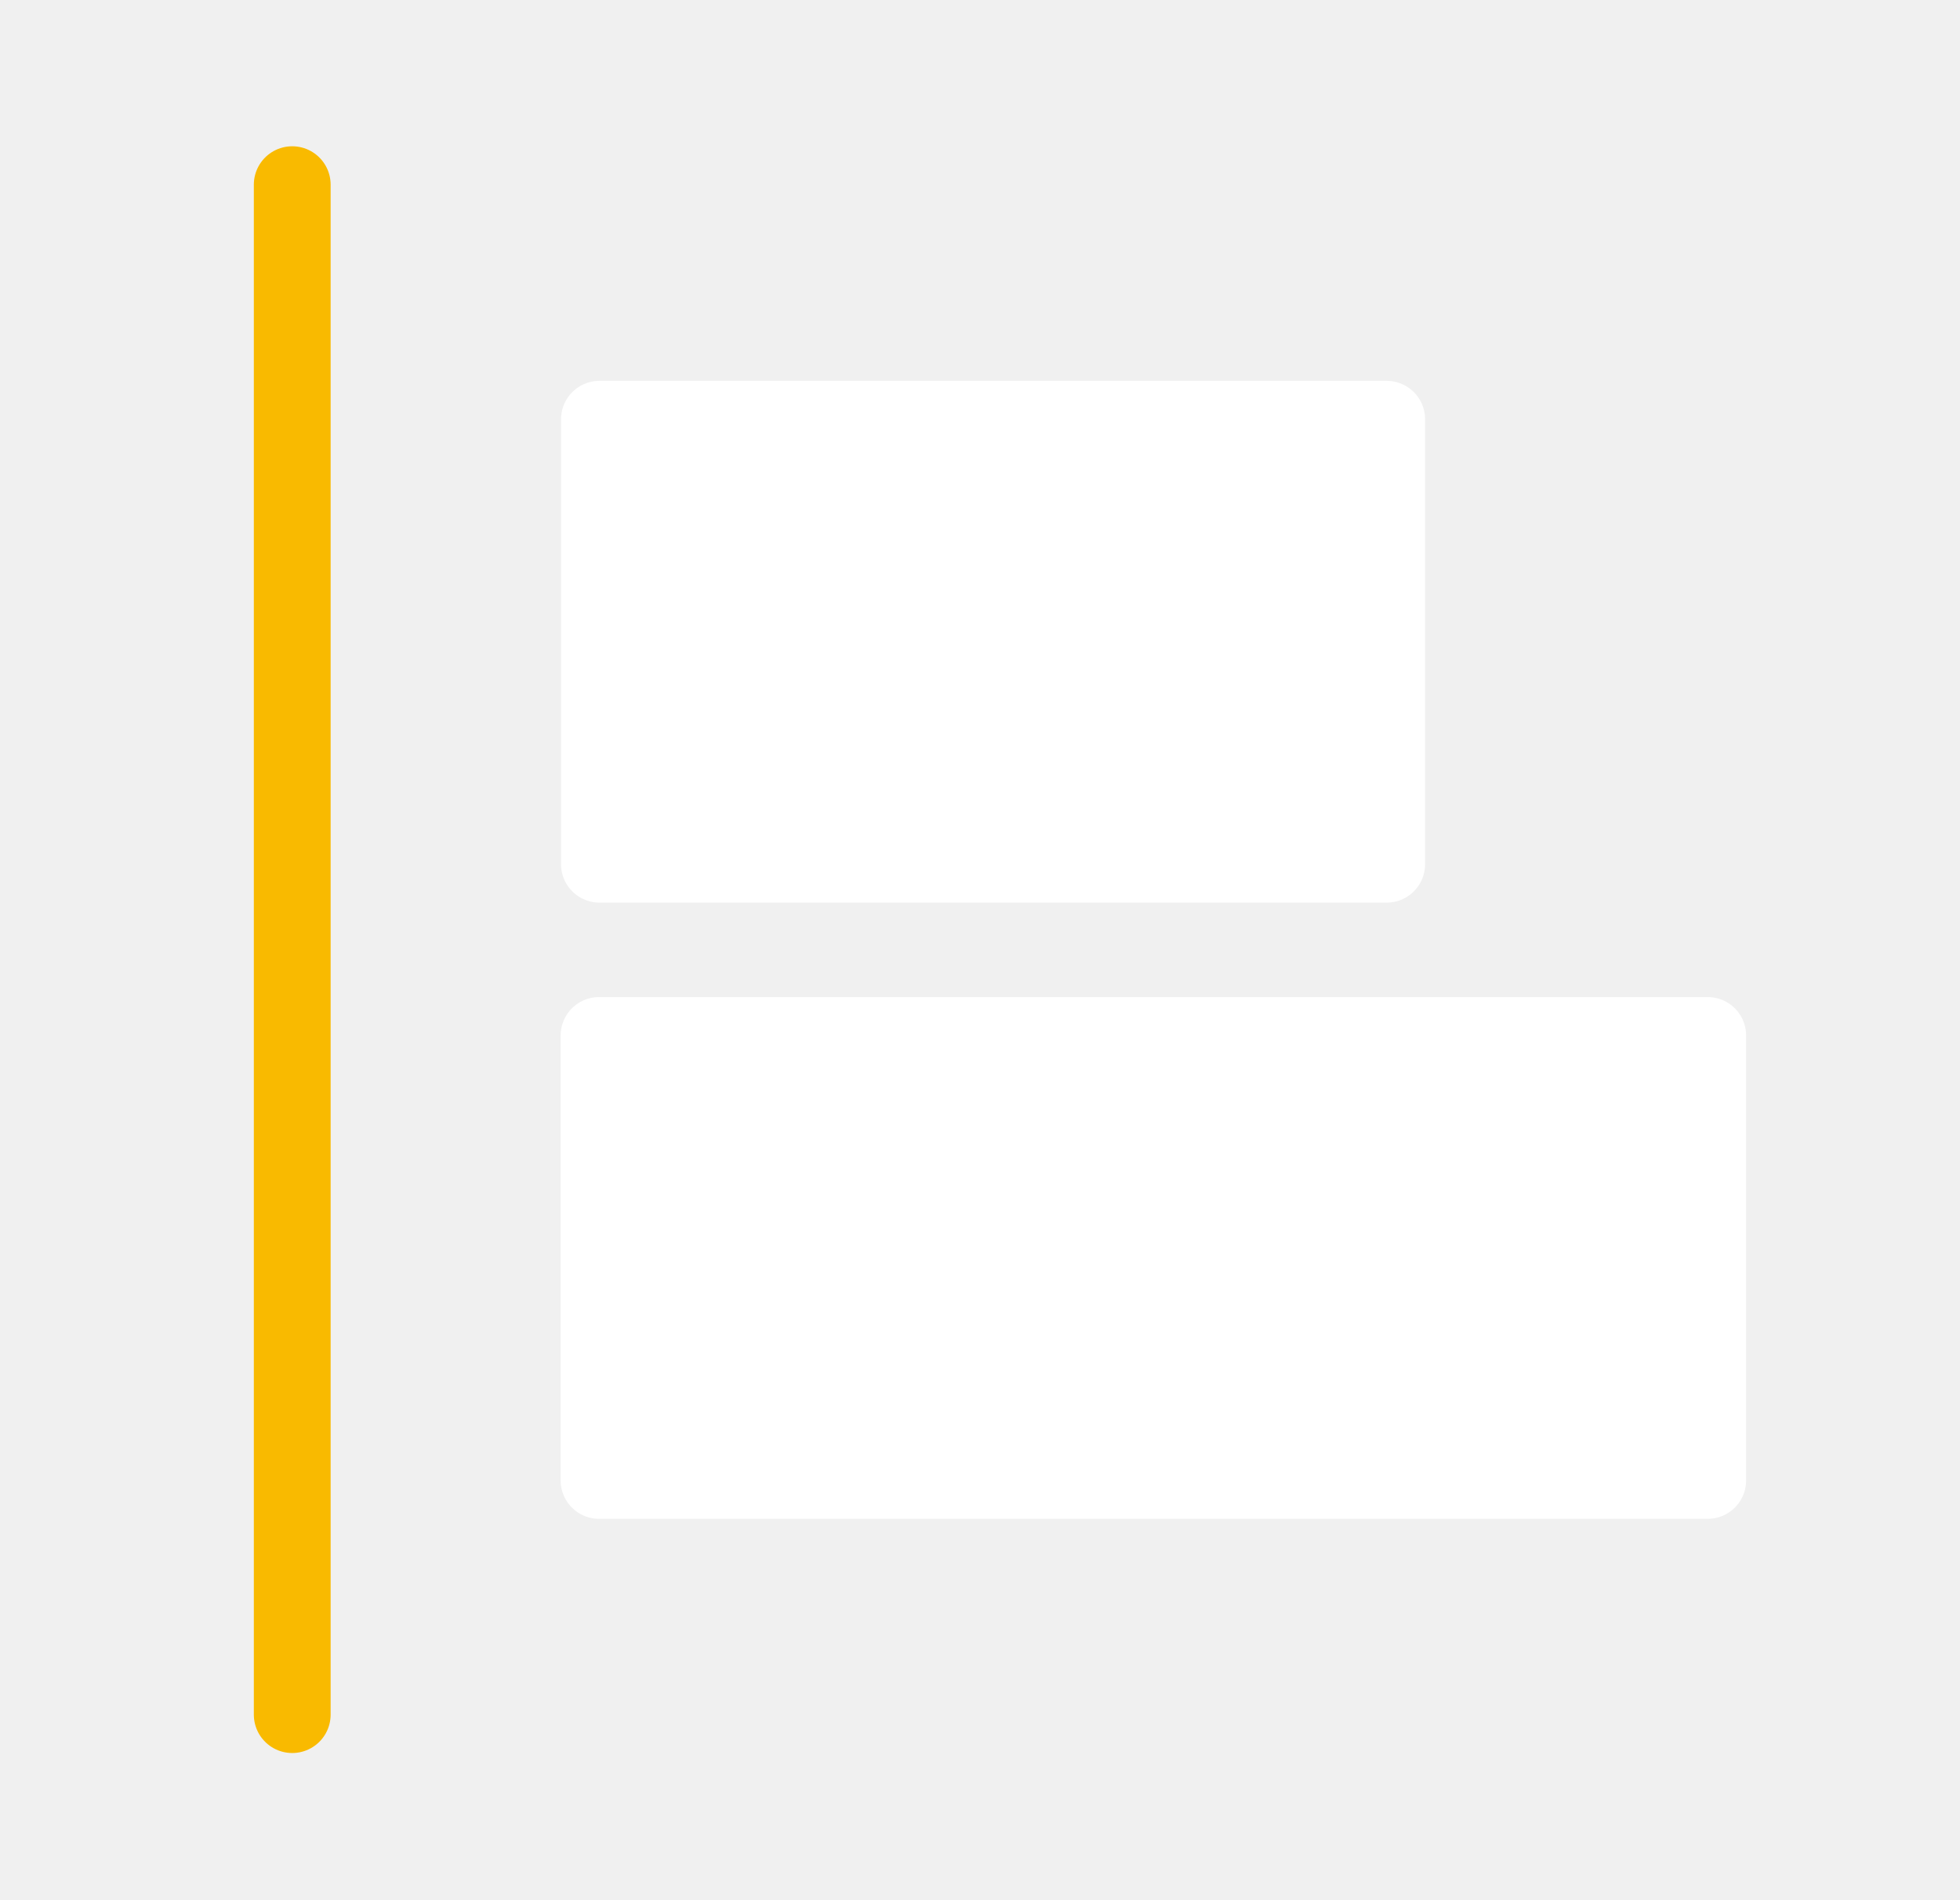
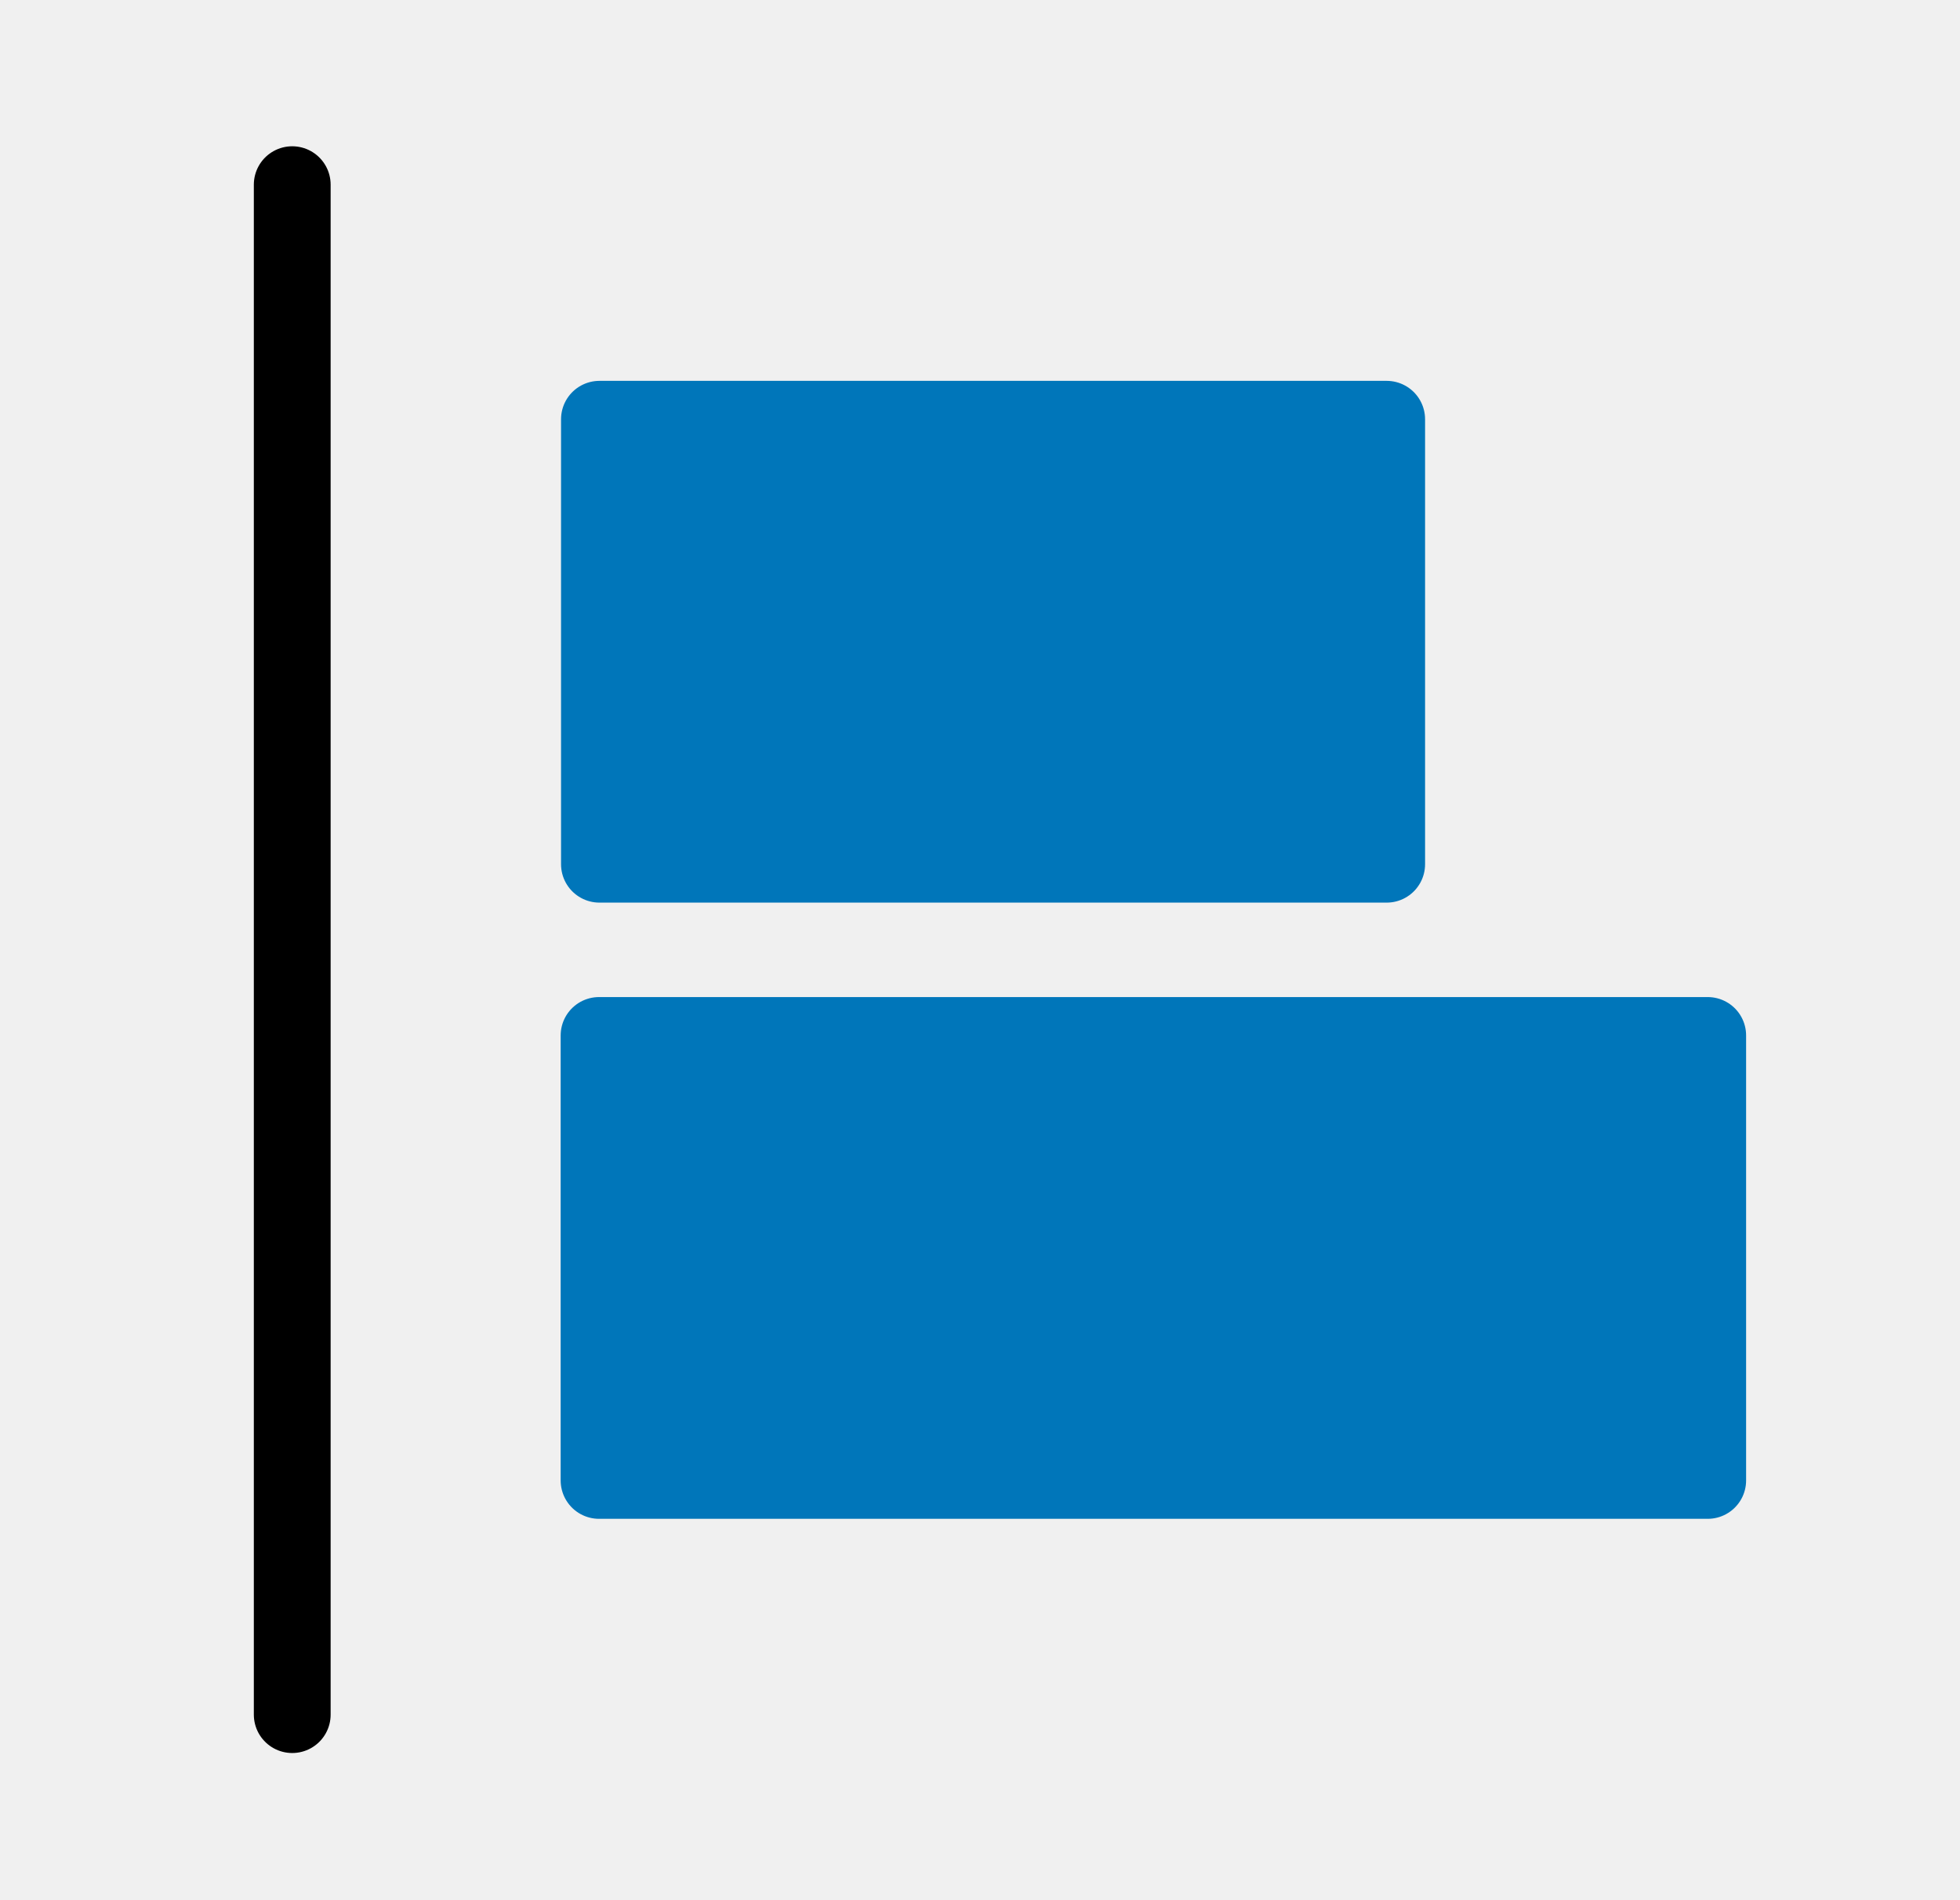
<svg xmlns="http://www.w3.org/2000/svg" viewBox="0 0 51.04 49.47">
  <defs>
-     <style>.cls-1,.cls-3{fill:none;}.cls-2{fill:#fff;stroke:#fff;stroke-linejoin:round;}.cls-2,.cls-3{stroke-linecap:round;stroke-width:2px;}.cls-3{stroke:#f9ba00;stroke-miterlimit:10;}</style>
+     <style>
+             .cls-1,
+             .cls-3{fill:none;}
+             .cls-2{fill:#0076ba;stroke:#0076ba;stroke-linejoin:round;}
+             .cls-2,
+             .cls-3{stroke-linecap:round;stroke-width:2px;}
+             .cls-3{stroke:black;stroke-miterlimit:10;}
+         </style>
  </defs>
  <g id="Calque_2" data-name="Calque 2">
    <g id="Calque_1-2" data-name="Calque 1">
      <polyline class="cls-1" points="6.8 0 51.04 0 51.04 49.47 0 49.47 0 0 6.8 0" />
      <rect class="cls-2" x="15.6" y="10.91" width="20.5" height="11.59" transform="translate(51.71 33.42) rotate(-180)" />
      <rect class="cls-2" x="15.6" y="26.96" width="28.87" height="11.59" transform="translate(60.07 65.52) rotate(-180)" />
      <line class="cls-3" x1="7.61" y1="4.81" x2="7.61" y2="44.66" />
    </g>
  </g>
</svg>
